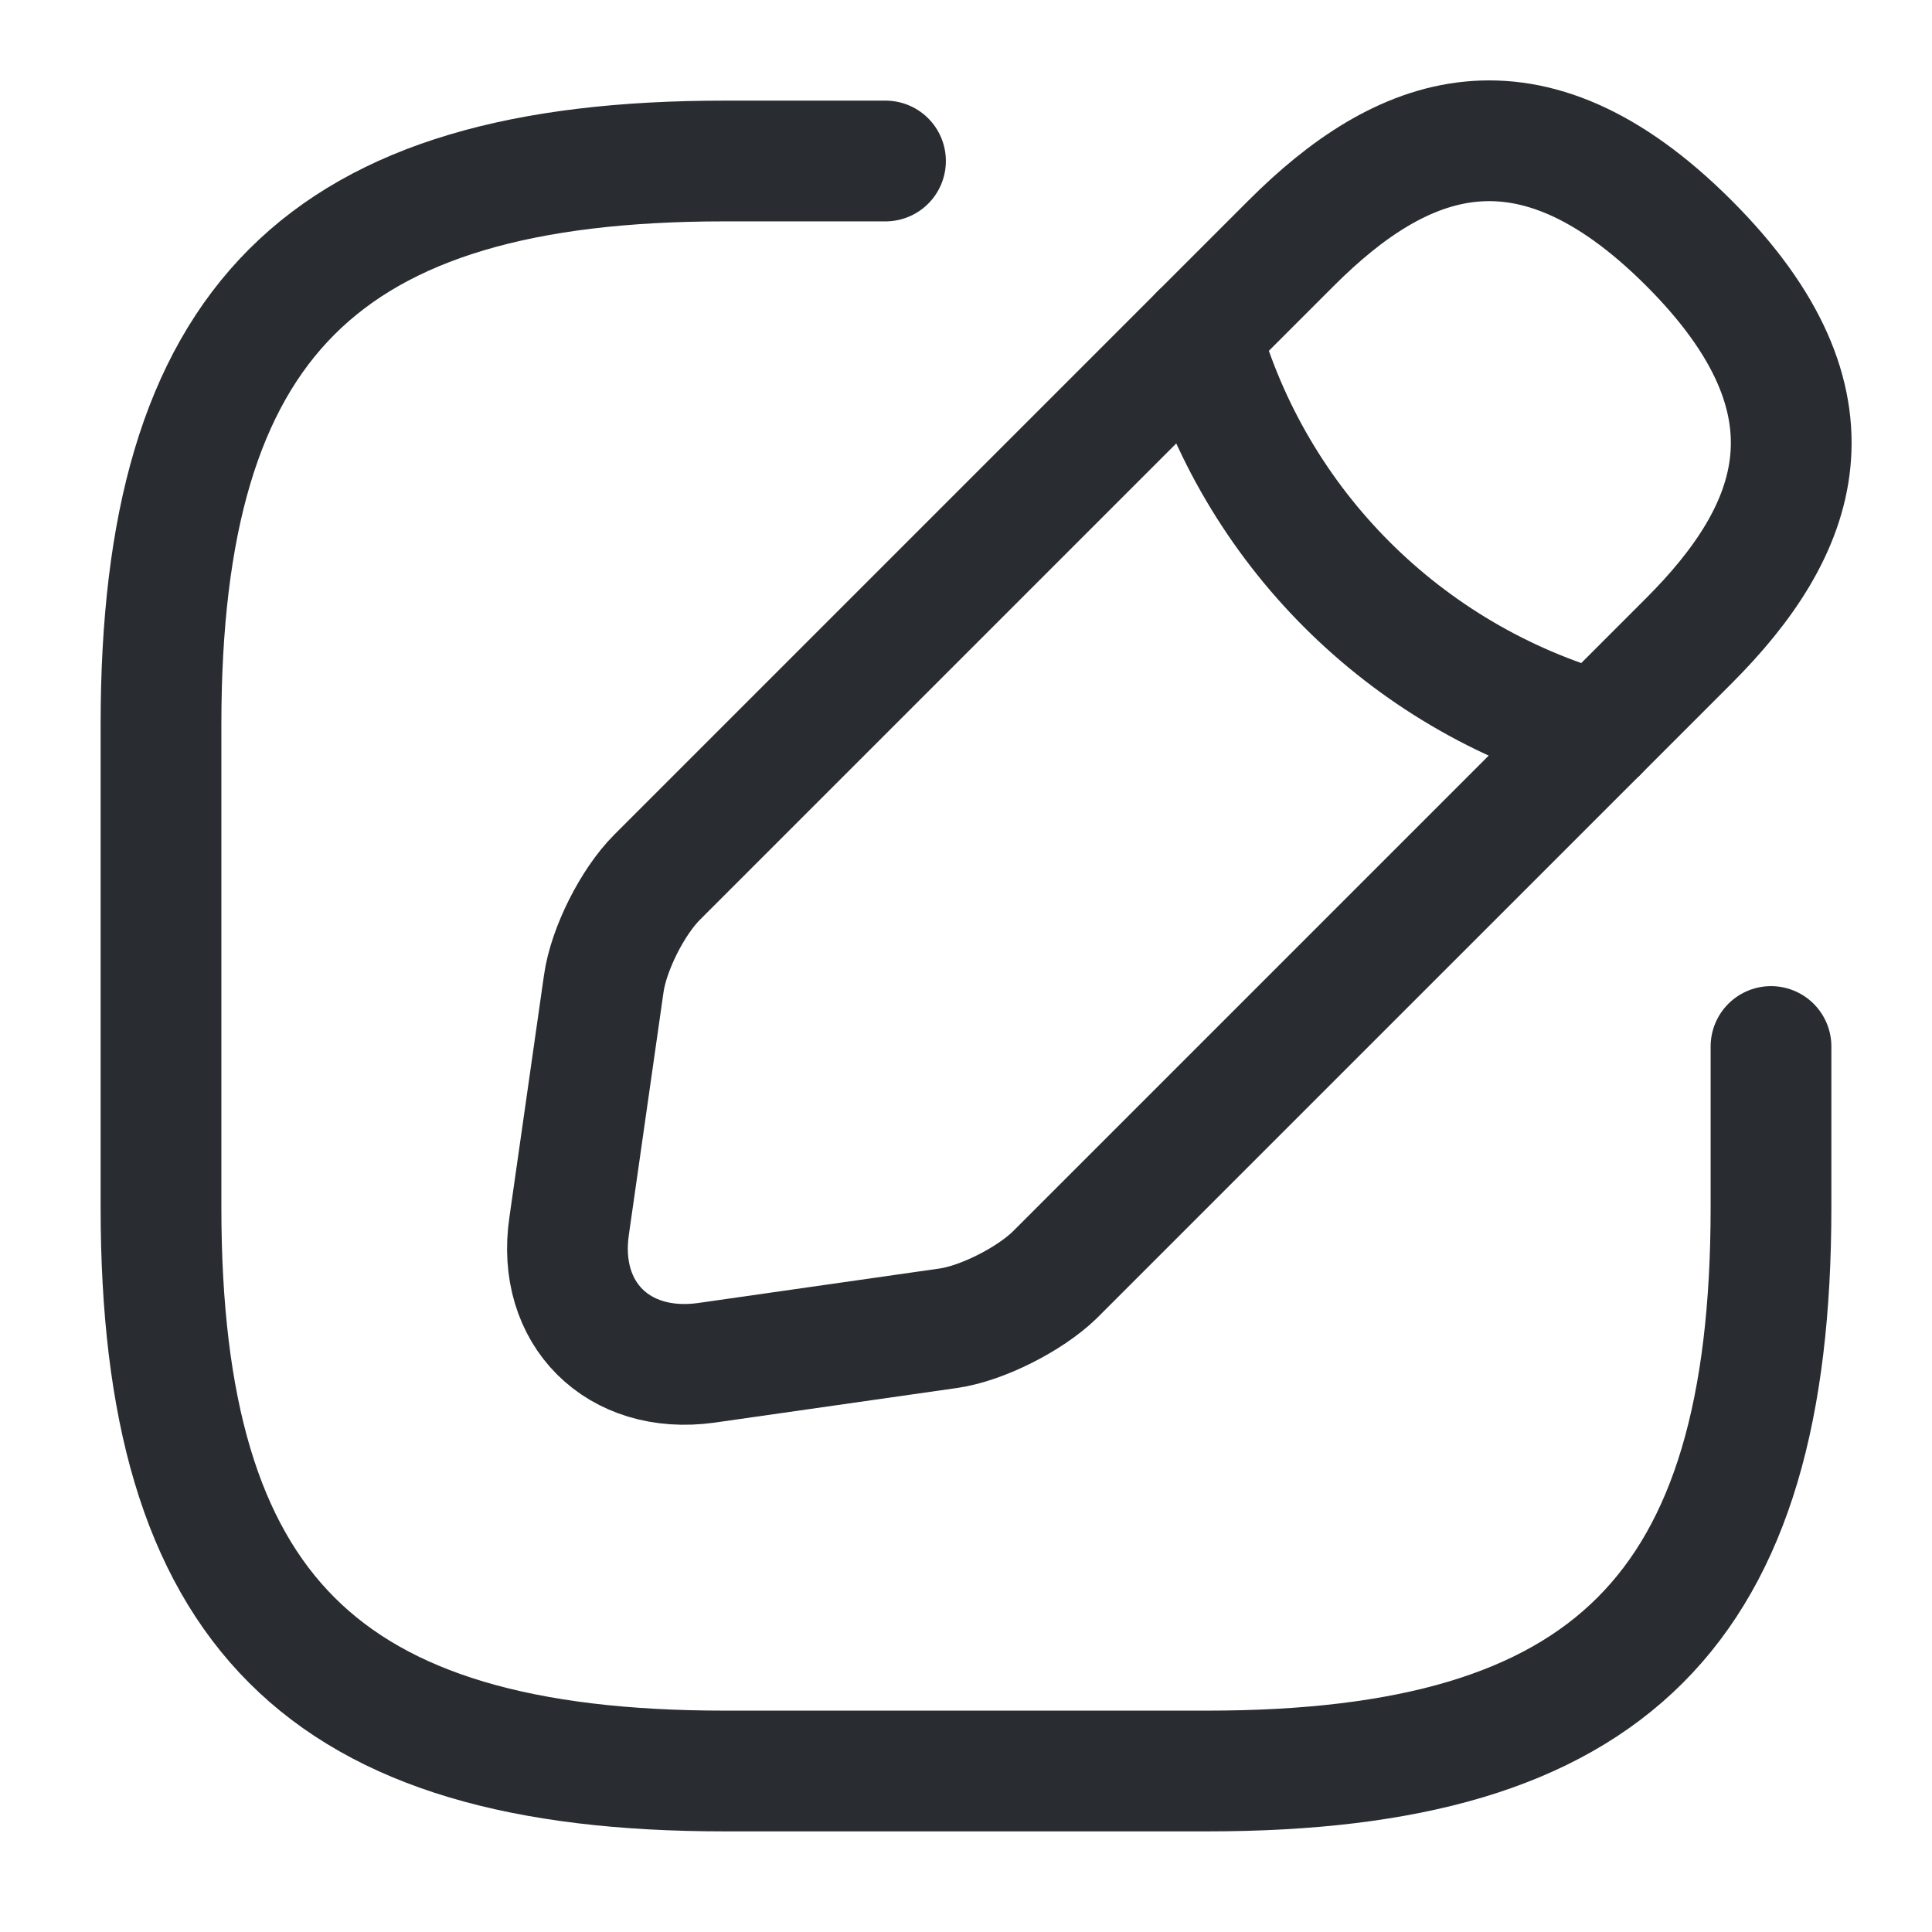
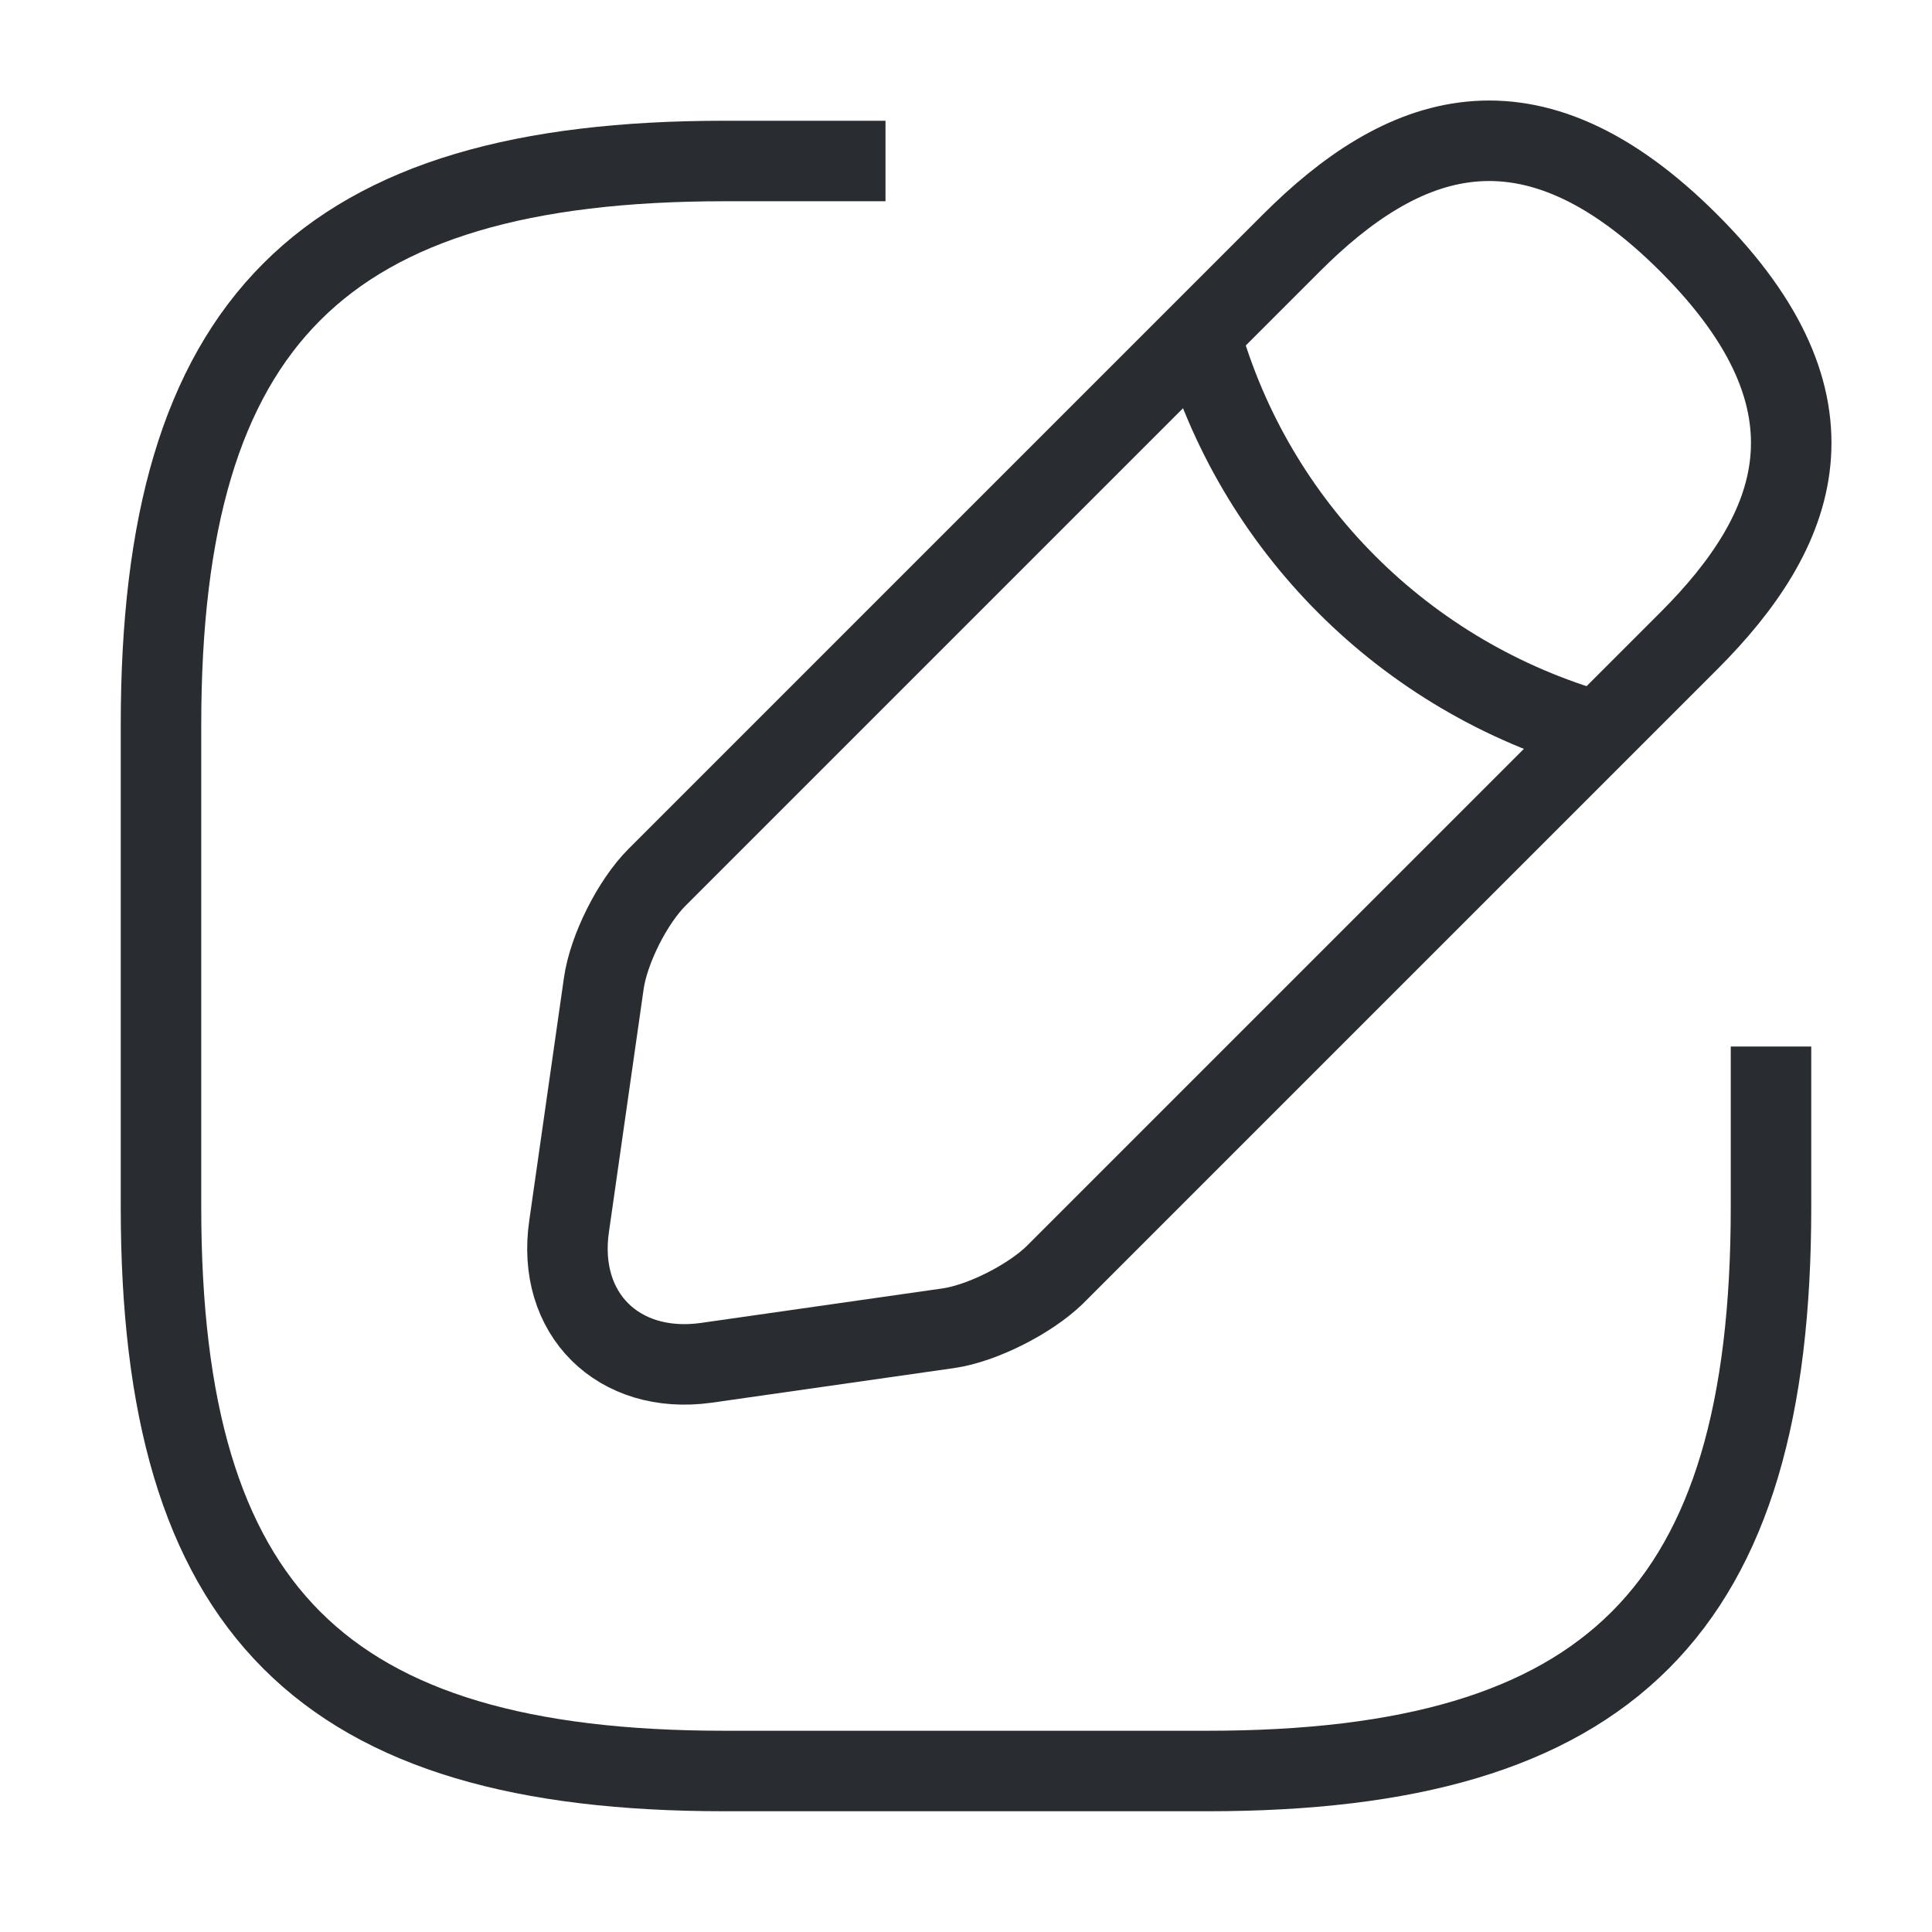
<svg xmlns="http://www.w3.org/2000/svg" width="24" height="24" viewBox="0 0 24 24" fill="none">
-   <path d="M11 2H9C4 2 2 4 2 9V15C2 20 4 22 9 22H15C20 22 22 20 22 15V13" stroke="#292D32" stroke-width="1.5" stroke-linecap="round" stroke-linejoin="round" />
-   <path d="M16.04 3.02L8.16 10.9C7.86 11.2 7.56 11.79 7.5 12.22L7.07 15.23C6.91 16.32 7.68 17.08 8.77 16.93L11.78 16.5C12.2 16.44 12.79 16.14 13.1 15.84L20.98 7.96C22.34 6.6 22.98 5.02 20.98 3.02C18.98 1.02 17.4 1.66 16.04 3.02Z" stroke="#292D32" stroke-width="1.5" stroke-miterlimit="10" stroke-linecap="round" stroke-linejoin="round" />
-   <path d="M14.91 4.15C15.58 6.54 17.45 8.41 19.85 9.09" stroke="#292D32" stroke-width="1.5" stroke-miterlimit="10" stroke-linecap="round" stroke-linejoin="round" />
+   <path d="M11 2H9C4 2 2 4 2 9V15C2 20 4 22 9 22H15C20 22 22 20 22 15V13" stroke="#292D32" strokeWidth="1.5" strokeLinecap="round" strokeLinejoin="round" />
+   <path d="M16.04 3.02L8.16 10.9C7.86 11.2 7.56 11.79 7.5 12.22L7.07 15.23C6.91 16.32 7.68 17.08 8.77 16.93L11.78 16.5C12.2 16.44 12.79 16.14 13.1 15.84L20.98 7.96C22.34 6.6 22.98 5.02 20.98 3.02C18.98 1.02 17.4 1.66 16.04 3.02Z" stroke="#292D32" strokeWidth="1.5" strokeMiterlimit="10" strokeLinecap="round" strokeLinejoin="round" />
+   <path d="M14.91 4.15C15.58 6.54 17.45 8.41 19.85 9.09" stroke="#292D32" strokeWidth="1.5" strokeMiterlimit="10" strokeLinecap="round" strokeLinejoin="round" />
</svg>
